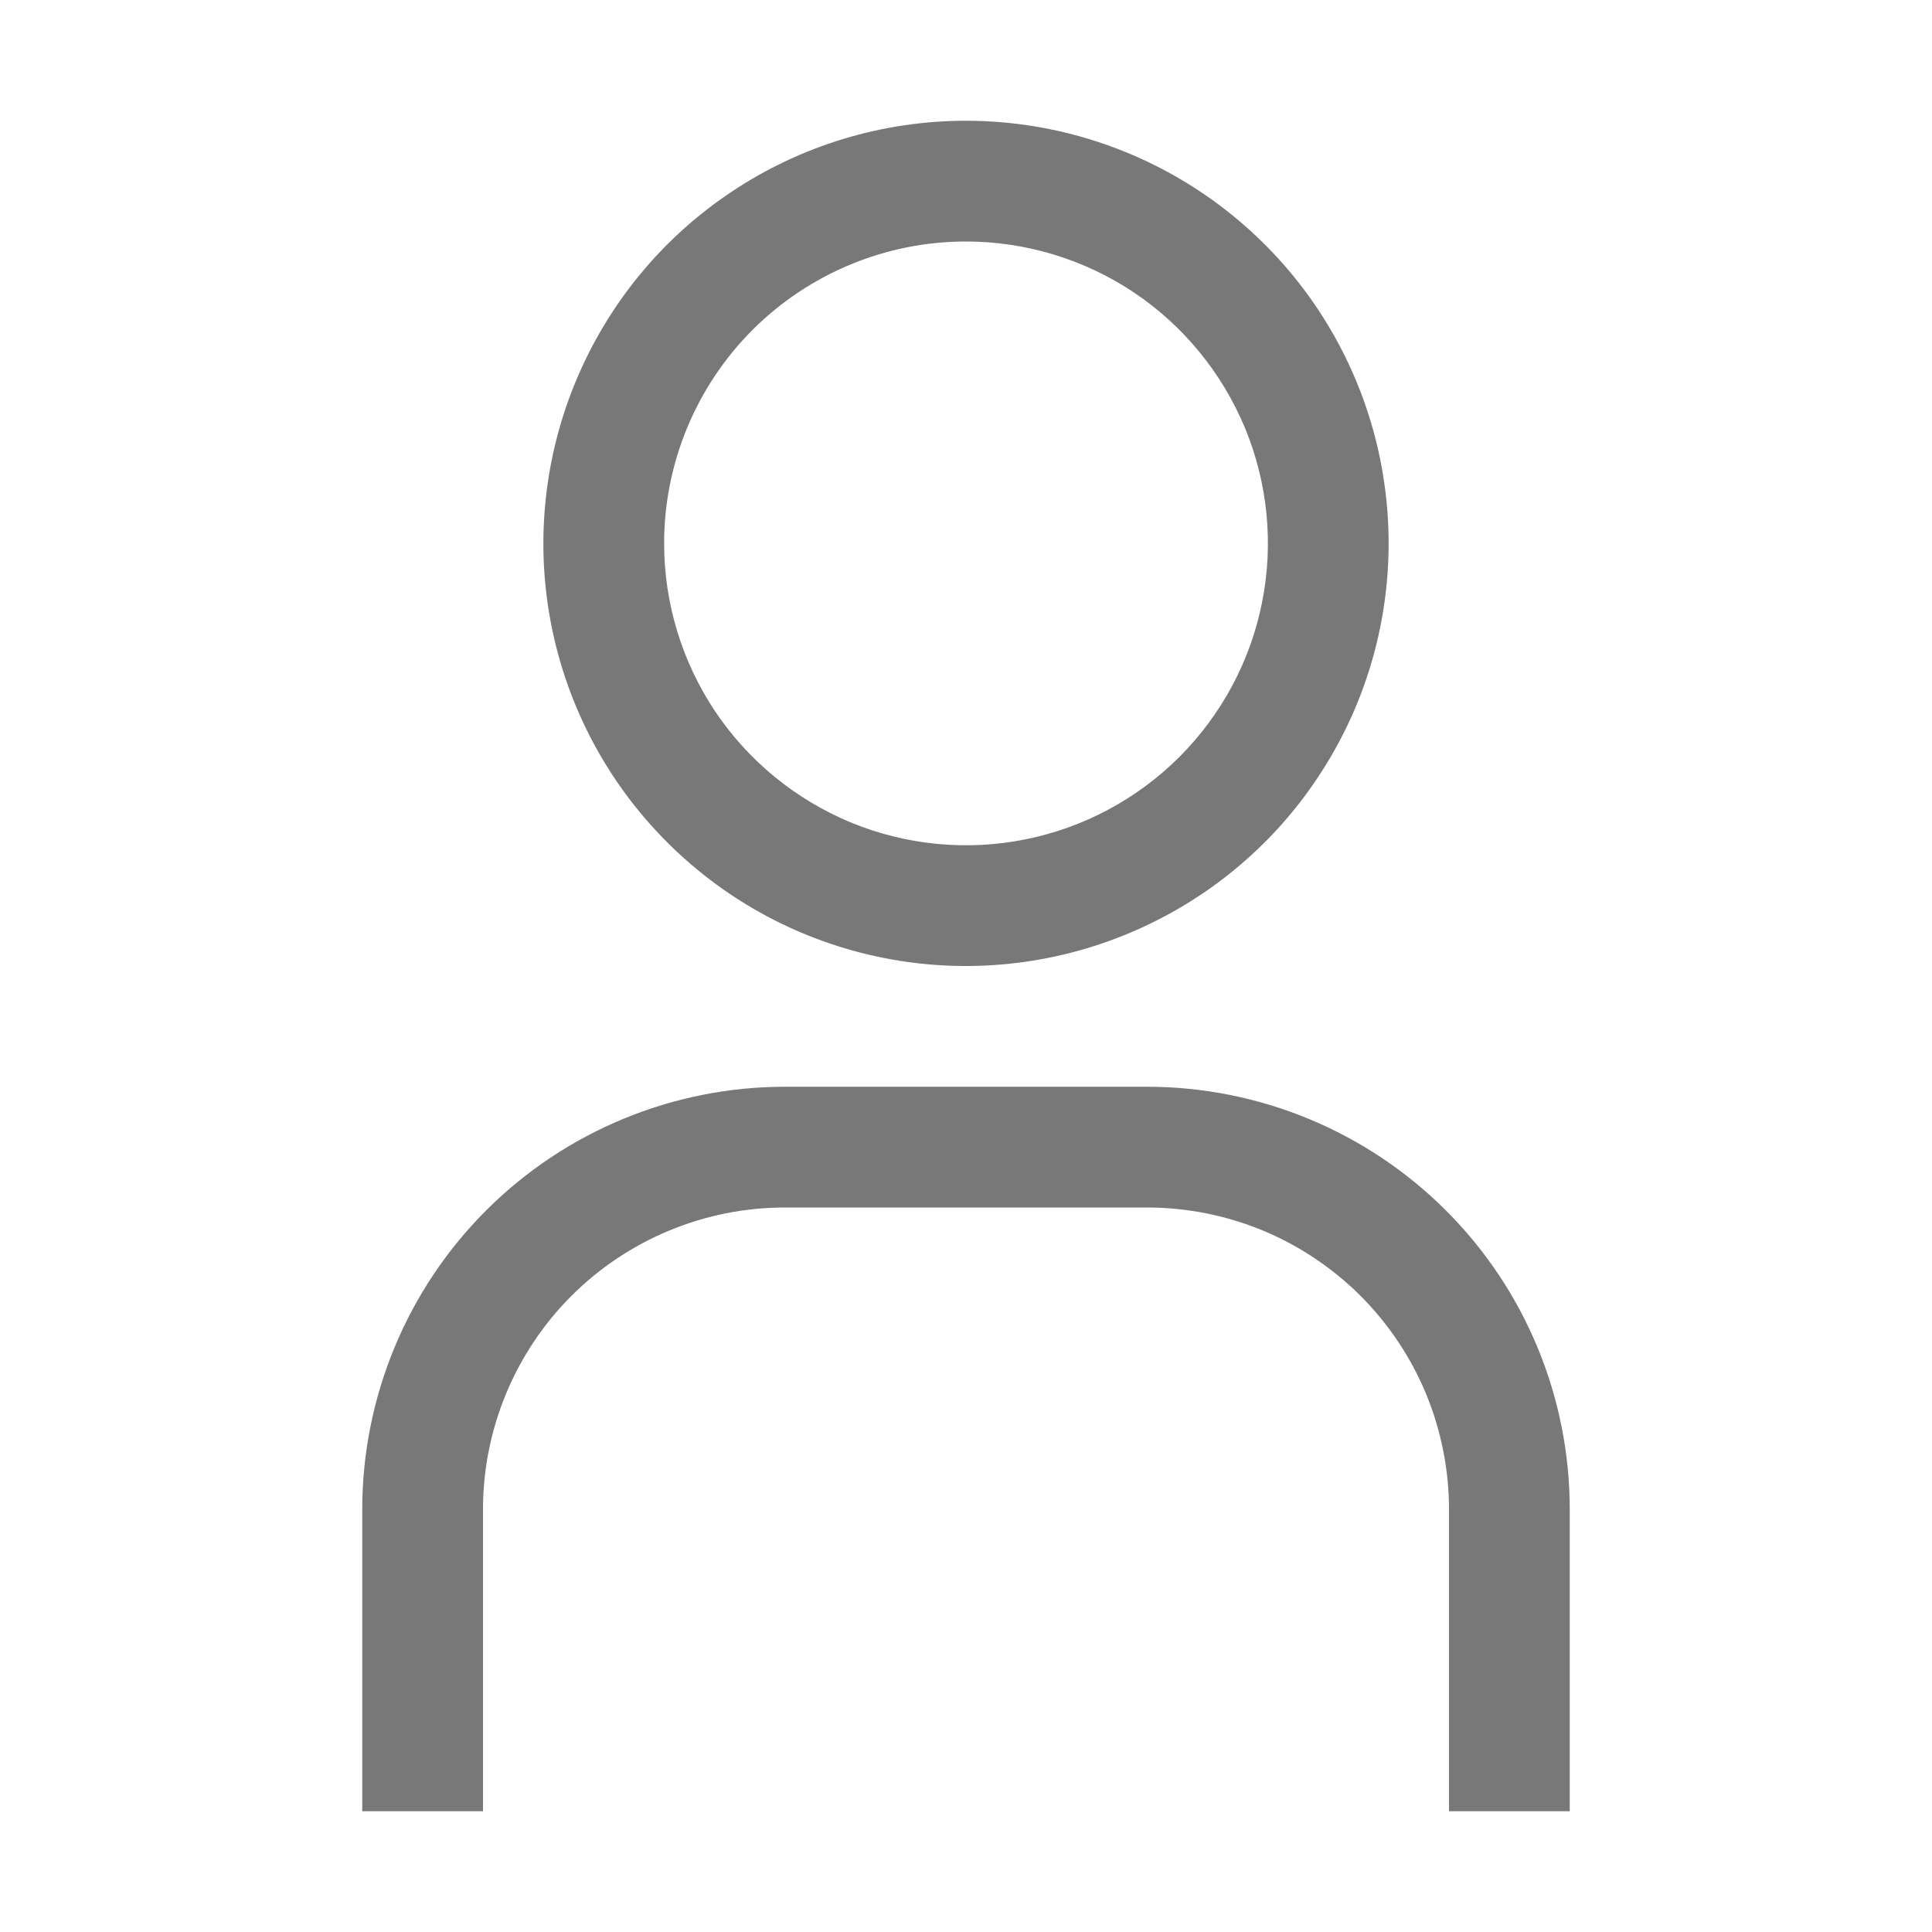
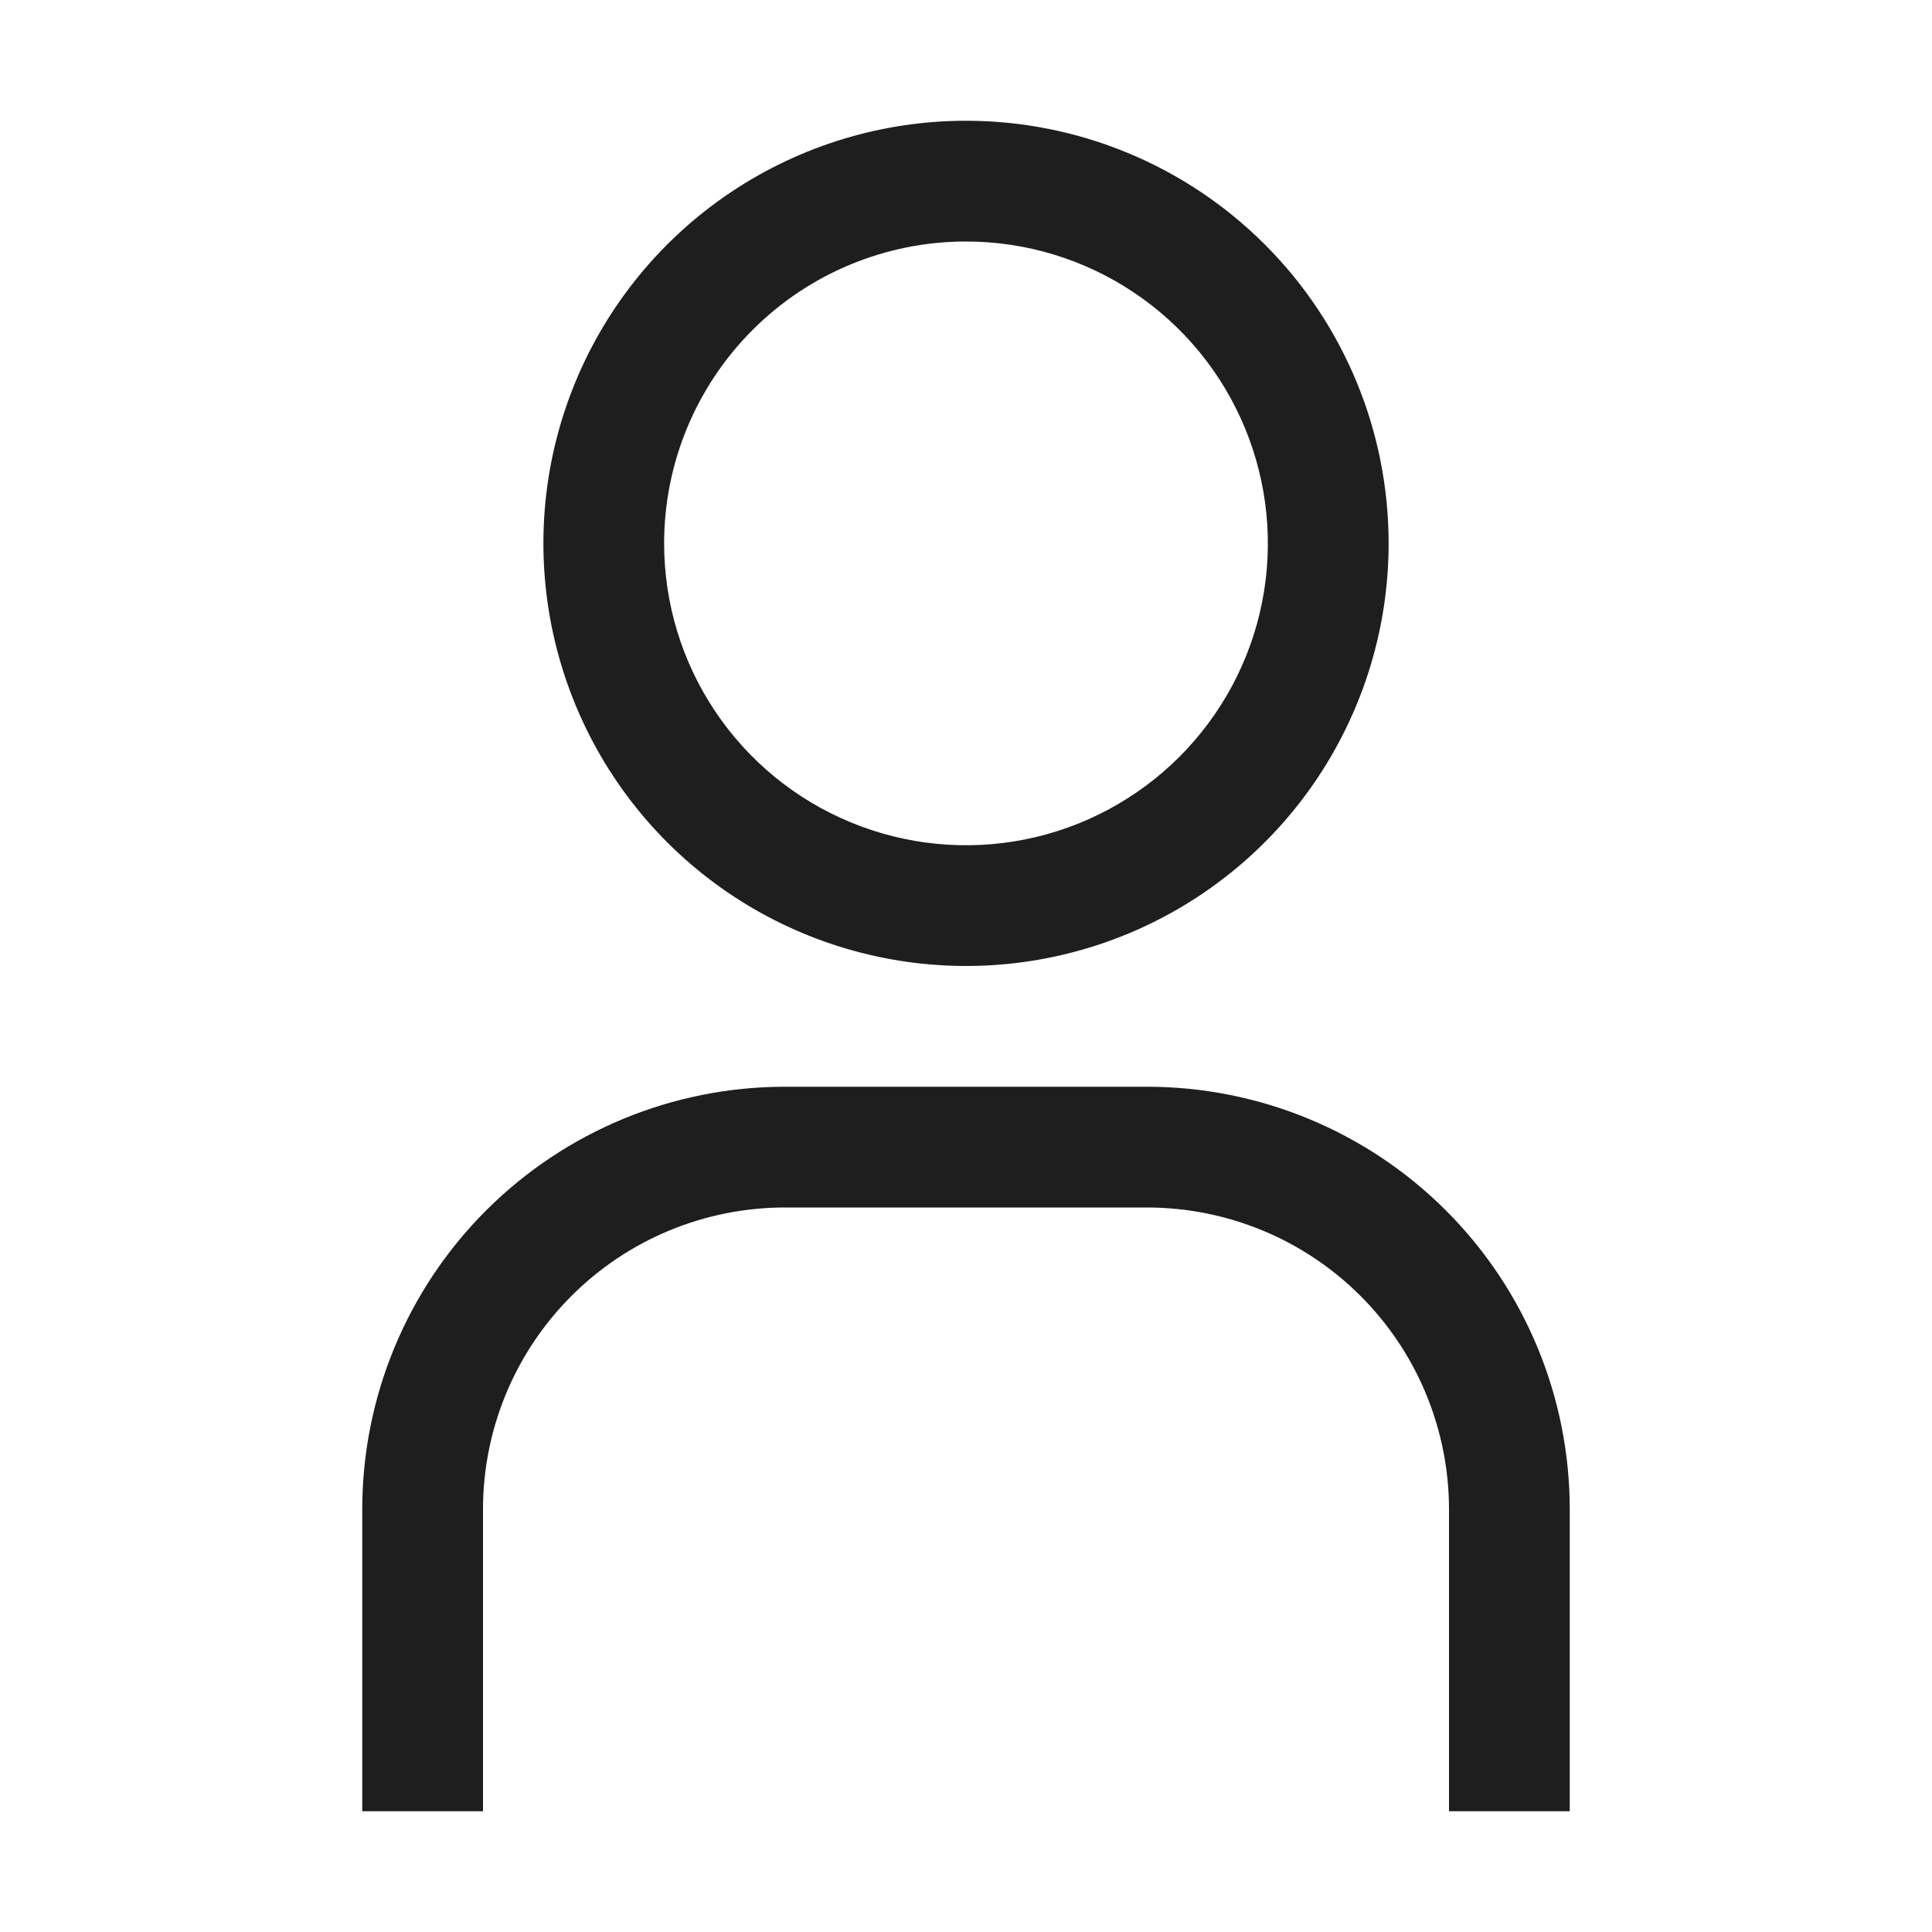
- <svg xmlns="http://www.w3.org/2000/svg" width="16" height="16" viewBox="0 0 16 16" fill="none">
-   <g opacity="0.6">
-     <path d="M9.5 9C10.428 9 11.319 9.369 11.975 10.025C12.632 10.681 13 11.572 13 12.5V15H12V12.5C12 12.172 11.935 11.847 11.81 11.543C11.684 11.24 11.5 10.965 11.268 10.732C11.035 10.5 10.76 10.316 10.457 10.19C10.153 10.065 9.828 10 9.5 10H6.5C5.837 10 5.201 10.264 4.732 10.732C4.264 11.201 4 11.837 4 12.5V15H3V12.5C3 11.572 3.369 10.681 4.025 10.025C4.681 9.369 5.572 9 6.5 9H9.5ZM8 1C8.928 1 9.819 1.369 10.475 2.025C11.132 2.681 11.5 3.572 11.5 4.5C11.5 5.192 11.295 5.869 10.91 6.444C10.526 7.02 9.979 7.468 9.339 7.733C8.7 7.998 7.996 8.068 7.317 7.933C6.638 7.798 6.014 7.465 5.525 6.975C5.035 6.486 4.702 5.862 4.567 5.183C4.432 4.504 4.502 3.8 4.767 3.161C5.032 2.521 5.48 1.974 6.056 1.59C6.631 1.205 7.308 1 8 1ZM8 2C7.337 2 6.701 2.264 6.232 2.732C5.764 3.201 5.5 3.837 5.5 4.5C5.5 4.994 5.647 5.478 5.921 5.889C6.196 6.3 6.587 6.62 7.043 6.81C7.5 6.999 8.003 7.049 8.488 6.952C8.973 6.856 9.418 6.617 9.768 6.268C10.117 5.918 10.356 5.473 10.452 4.988C10.549 4.503 10.499 4 10.31 3.543C10.12 3.087 9.8 2.696 9.389 2.421C8.978 2.147 8.494 2 8 2Z" fill="#1E1E1E" />
-   </g>
+ <svg xmlns="http://www.w3.org/2000/svg" width="32" height="32" viewBox="0 0 32 32" fill="none">
+   <path d="M19 18C20.857 18 22.637 18.737 23.95 20.05C25.263 21.363 26 23.143 26 25V30H24V25C24 24.343 23.87 23.694 23.619 23.087C23.368 22.48 22.999 21.929 22.535 21.465C22.071 21.001 21.52 20.632 20.913 20.381C20.306 20.13 19.657 20 19 20H13C11.674 20 10.402 20.527 9.465 21.465C8.527 22.402 8 23.674 8 25V30H6V25C6 23.143 6.737 21.363 8.05 20.05C9.363 18.737 11.143 18 13 18H19ZM16 2C17.857 2 19.637 2.737 20.95 4.05C22.263 5.363 23 7.143 23 9C23 10.384 22.589 11.738 21.82 12.889C21.051 14.04 19.958 14.937 18.679 15.467C17.4 15.997 15.992 16.135 14.635 15.865C13.277 15.595 12.029 14.929 11.05 13.95C10.071 12.971 9.405 11.723 9.135 10.365C8.865 9.007 9.003 7.6 9.533 6.321C10.063 5.042 10.96 3.949 12.111 3.18C13.262 2.411 14.616 2 16 2ZM16 4C14.674 4 13.402 4.527 12.465 5.465C11.527 6.403 11 7.674 11 9C11 9.989 11.293 10.956 11.843 11.778C12.392 12.6 13.173 13.241 14.087 13.619C15.001 13.998 16.006 14.097 16.976 13.904C17.945 13.711 18.836 13.234 19.535 12.535C20.234 11.836 20.711 10.945 20.904 9.976C21.097 9.006 20.997 8 20.619 7.087C20.241 6.173 19.6 5.392 18.778 4.843C17.956 4.293 16.989 4 16 4Z" fill="#1E1E1E" />
</svg>
